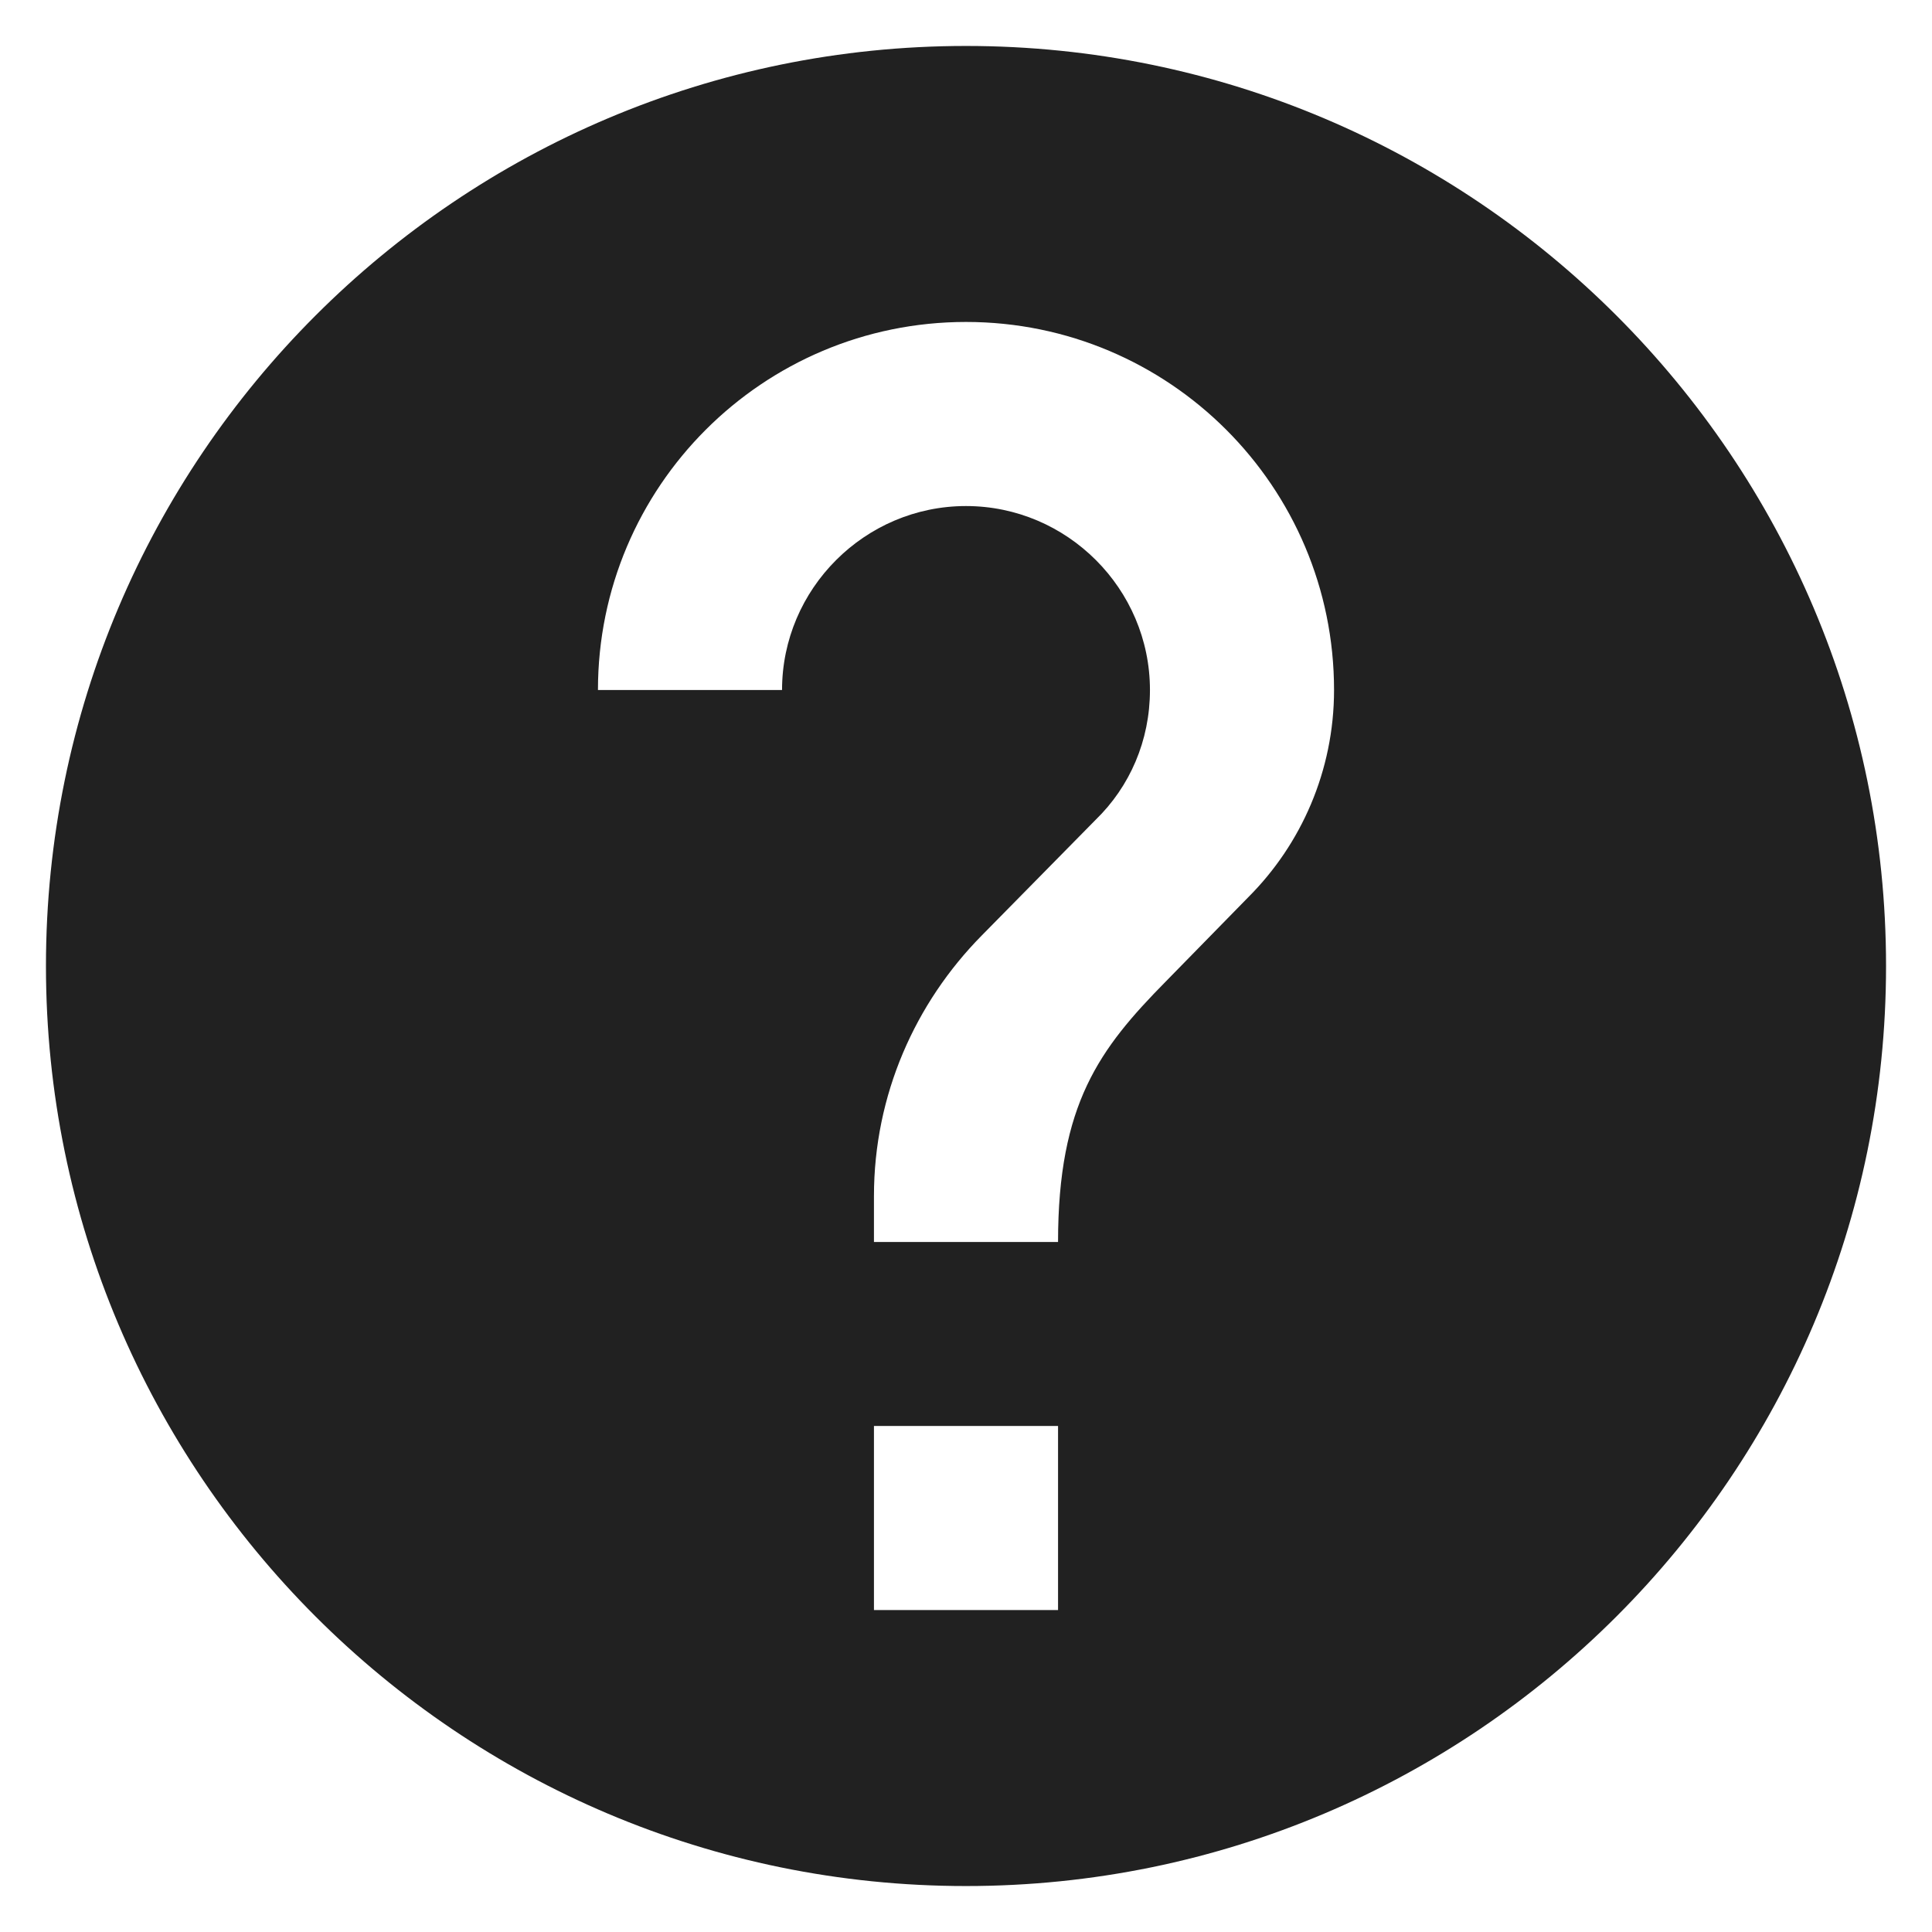
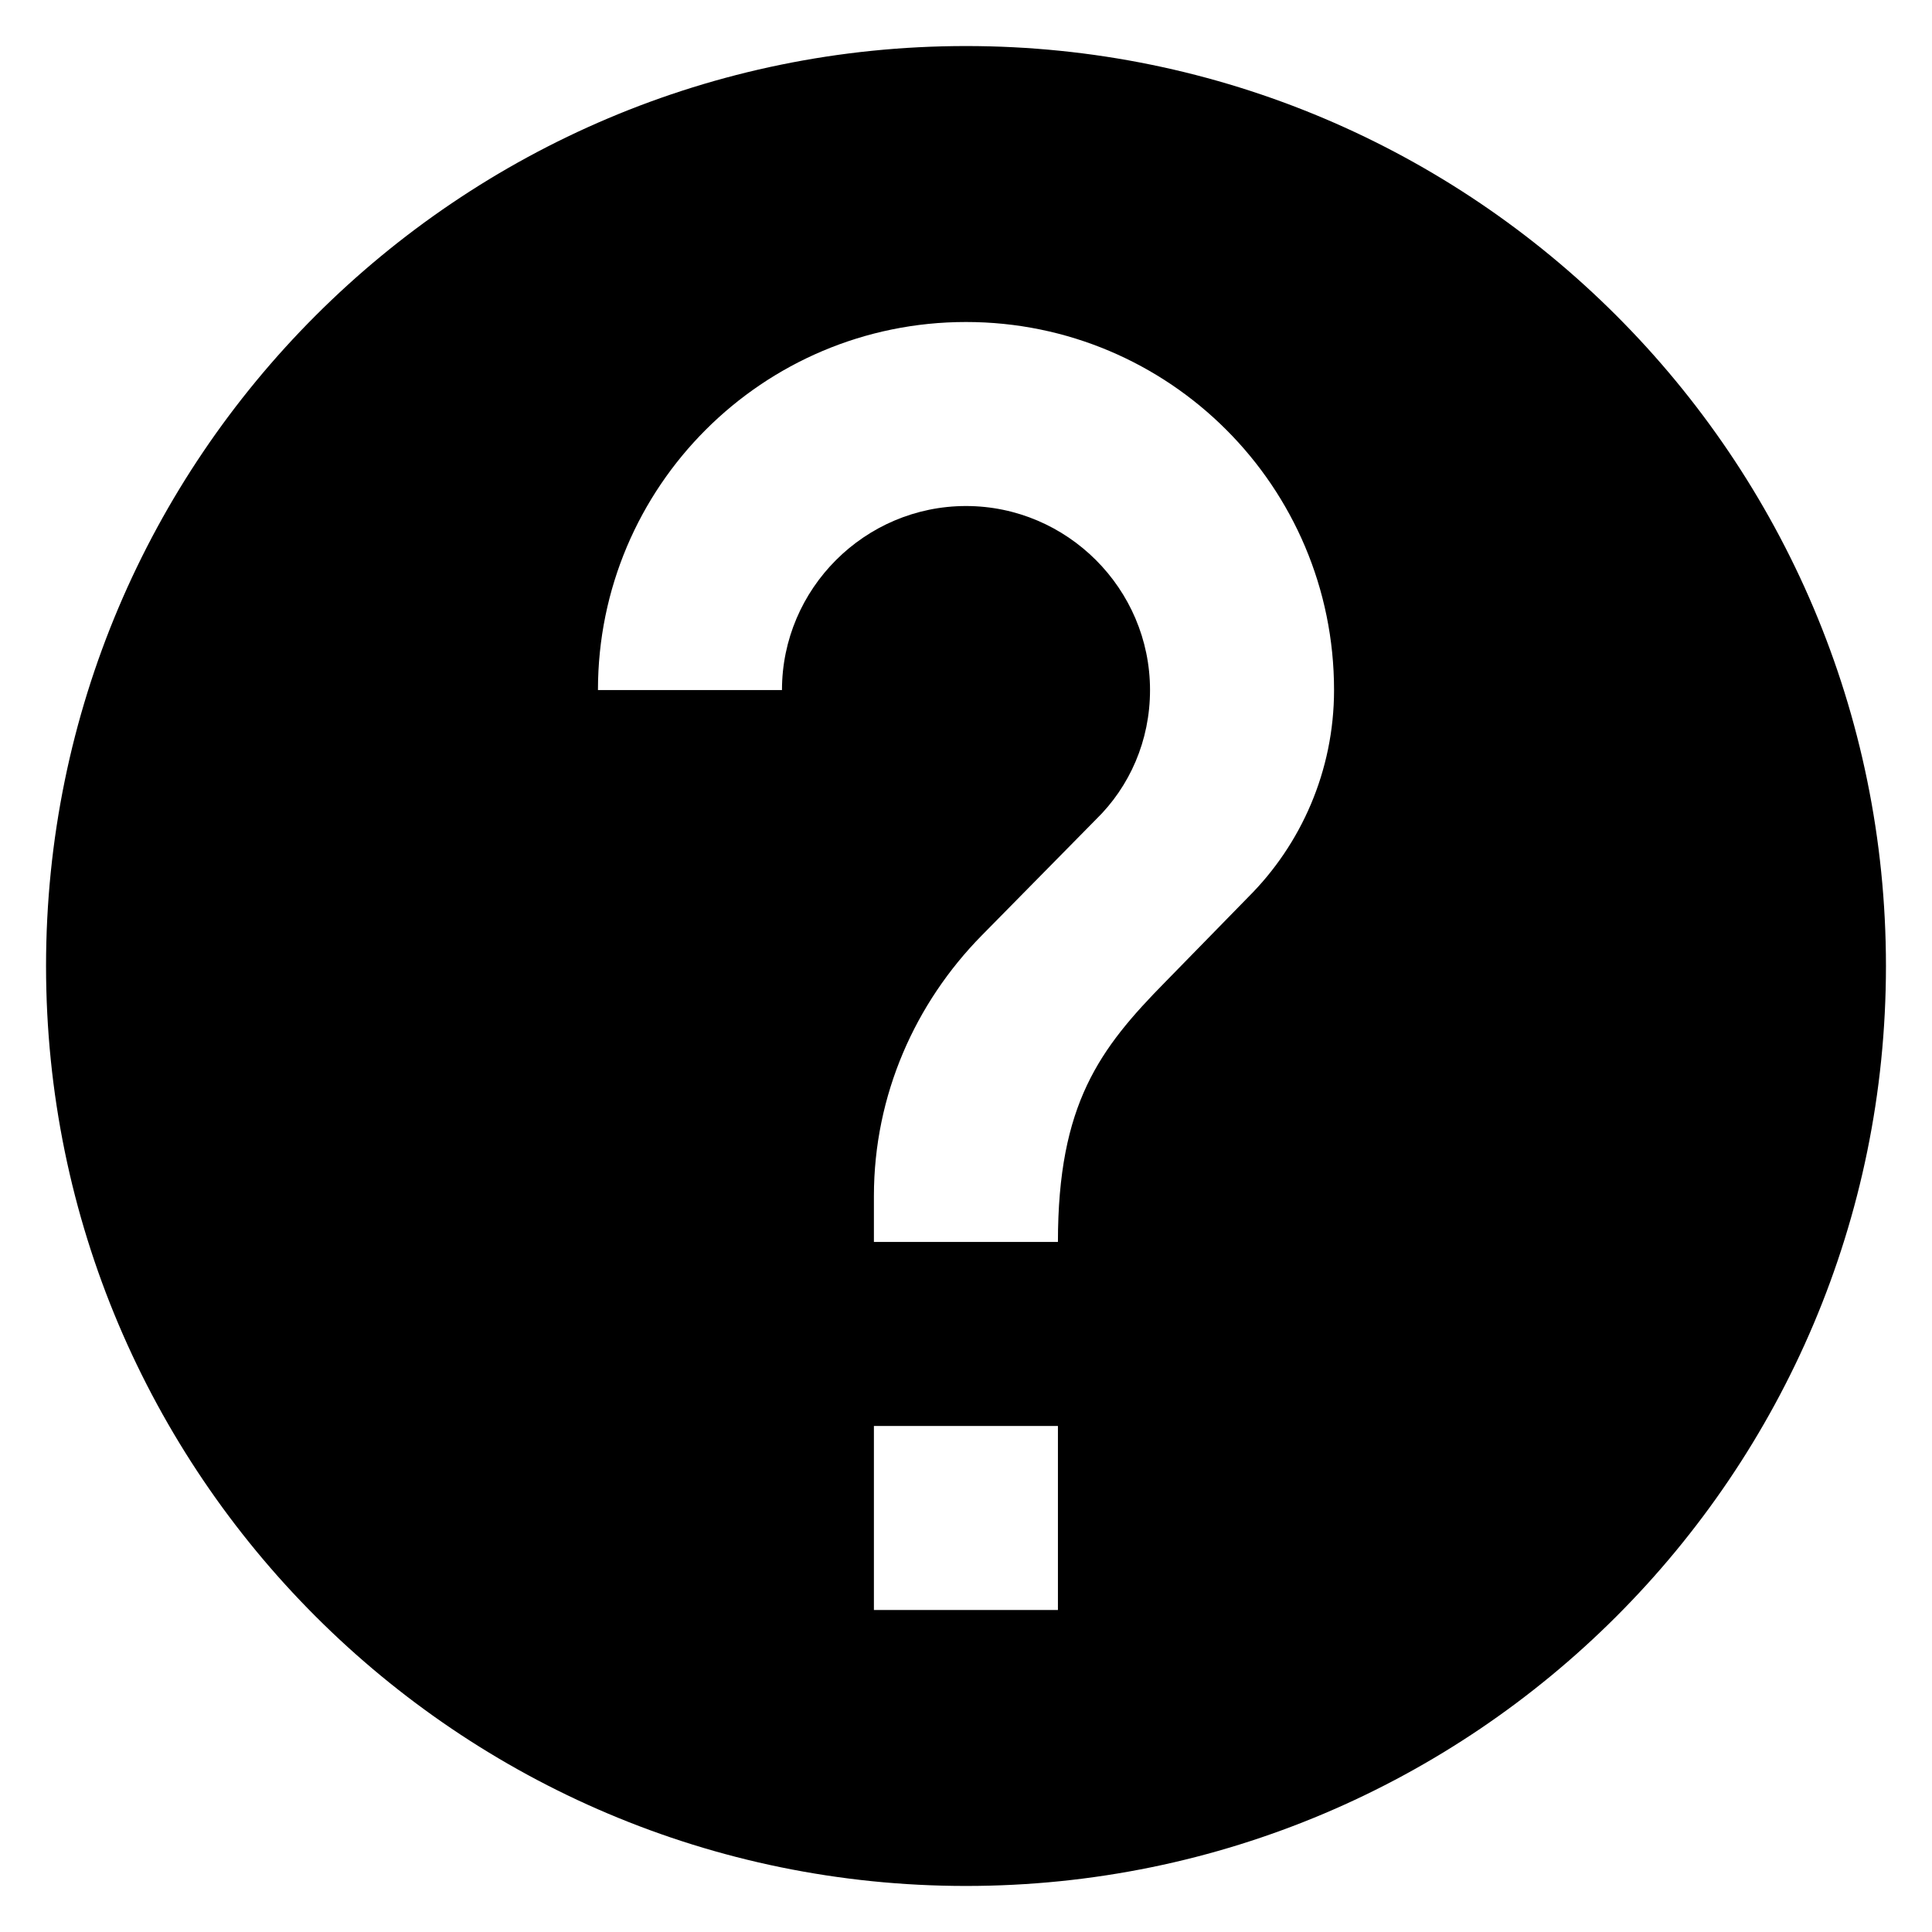
- <svg xmlns="http://www.w3.org/2000/svg" width="14px" height="14px" viewBox="0 0 14 14" version="1.1">
-   <g id="Page-1" stroke="none" stroke-width="1" fill="none" fill-rule="evenodd" fill-opacity="0.87">
+ <svg xmlns="http://www.w3.org/2000/svg" width="12px" height="12px" viewBox="0 0 12 12" version="1.1">
+   <g id="Page-1" stroke="none" stroke-width="1" fill="none" fill-rule="evenodd">
    <g id="help" fill="currentColor" fill-rule="nonzero">
-       <path d="M7,0.333 C3.32,0.333 0.333,3.32 0.333,7 C0.333,10.68 3.32,13.667 7,13.667 C10.68,13.667 13.667,10.68 13.667,7 C13.667,3.32 10.68,0.333 7,0.333 Z M7.667,11.667 L6.333,11.667 L6.333,10.333 L7.667,10.333 L7.667,11.667 Z M9.047,6.5 L8.447,7.113 C7.967,7.6 7.667,8 7.667,9 L6.333,9 L6.333,8.667 C6.333,7.933 6.633,7.267 7.113,6.78 L7.94,5.94 C8.187,5.7 8.333,5.367 8.333,5 C8.333,4.267 7.733,3.667 7,3.667 C6.267,3.667 5.667,4.267 5.667,5 L4.333,5 C4.333,3.527 5.527,2.333 7,2.333 C8.473,2.333 9.667,3.527 9.667,5 C9.667,5.587 9.427,6.12 9.047,6.5 Z" id="Shape" />
+       <path d="M6,0.286 C2.846,0.286 0.286,2.846 0.286,6 C0.286,9.154 2.846,11.714 6,11.714 C9.154,11.714 11.714,9.154 11.714,6 C11.714,2.846 9.154,0.286 6,0.286 Z M6.571,10 L5.428,10 L5.428,8.857 L6.571,8.857 L6.571,10 Z M7.754,5.571 L7.24,6.097 C6.829,6.514 6.571,6.857 6.571,7.714 L5.428,7.714 L5.428,7.429 C5.428,6.8 5.686,6.229 6.097,5.811 L6.806,5.091 C7.017,4.886 7.143,4.6 7.143,4.286 C7.143,3.657 6.628,3.143 6,3.143 C5.371,3.143 4.857,3.657 4.857,4.286 L3.714,4.286 C3.714,3.023 4.737,2 6,2 C7.263,2 8.286,3.023 8.286,4.286 C8.286,4.789 8.08,5.246 7.754,5.571 Z" id="Shape" />
    </g>
  </g>
</svg>
